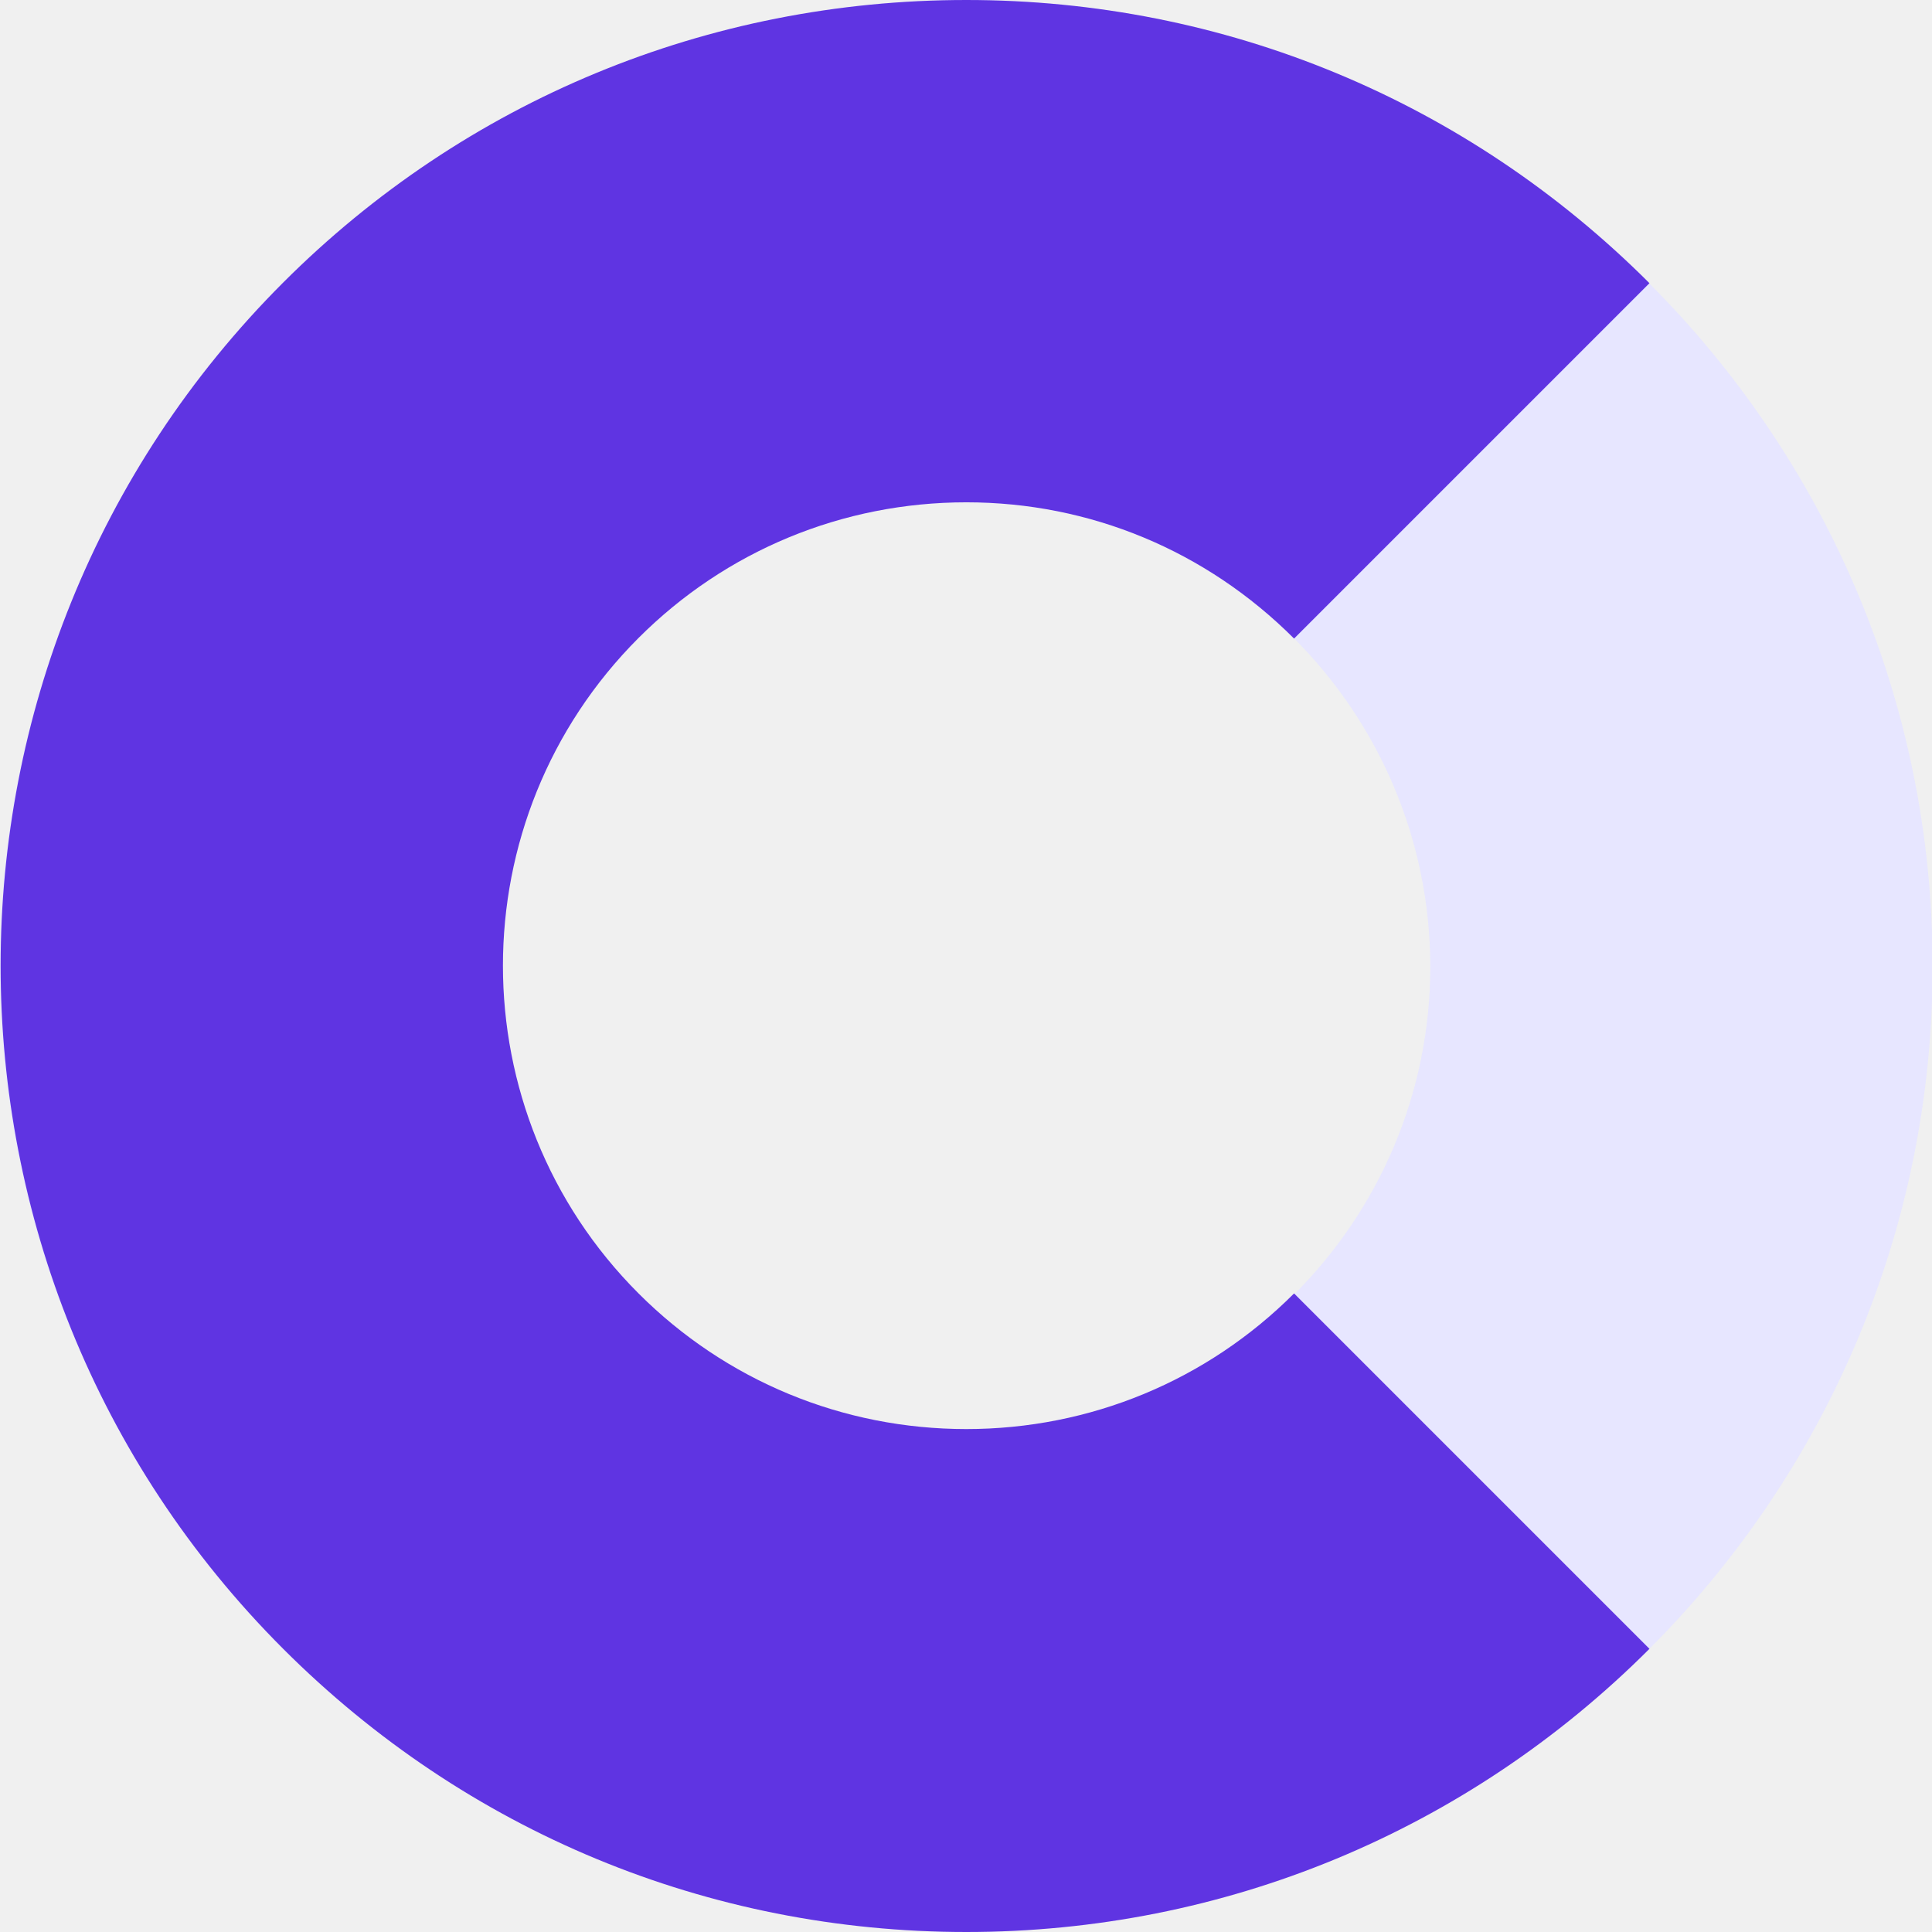
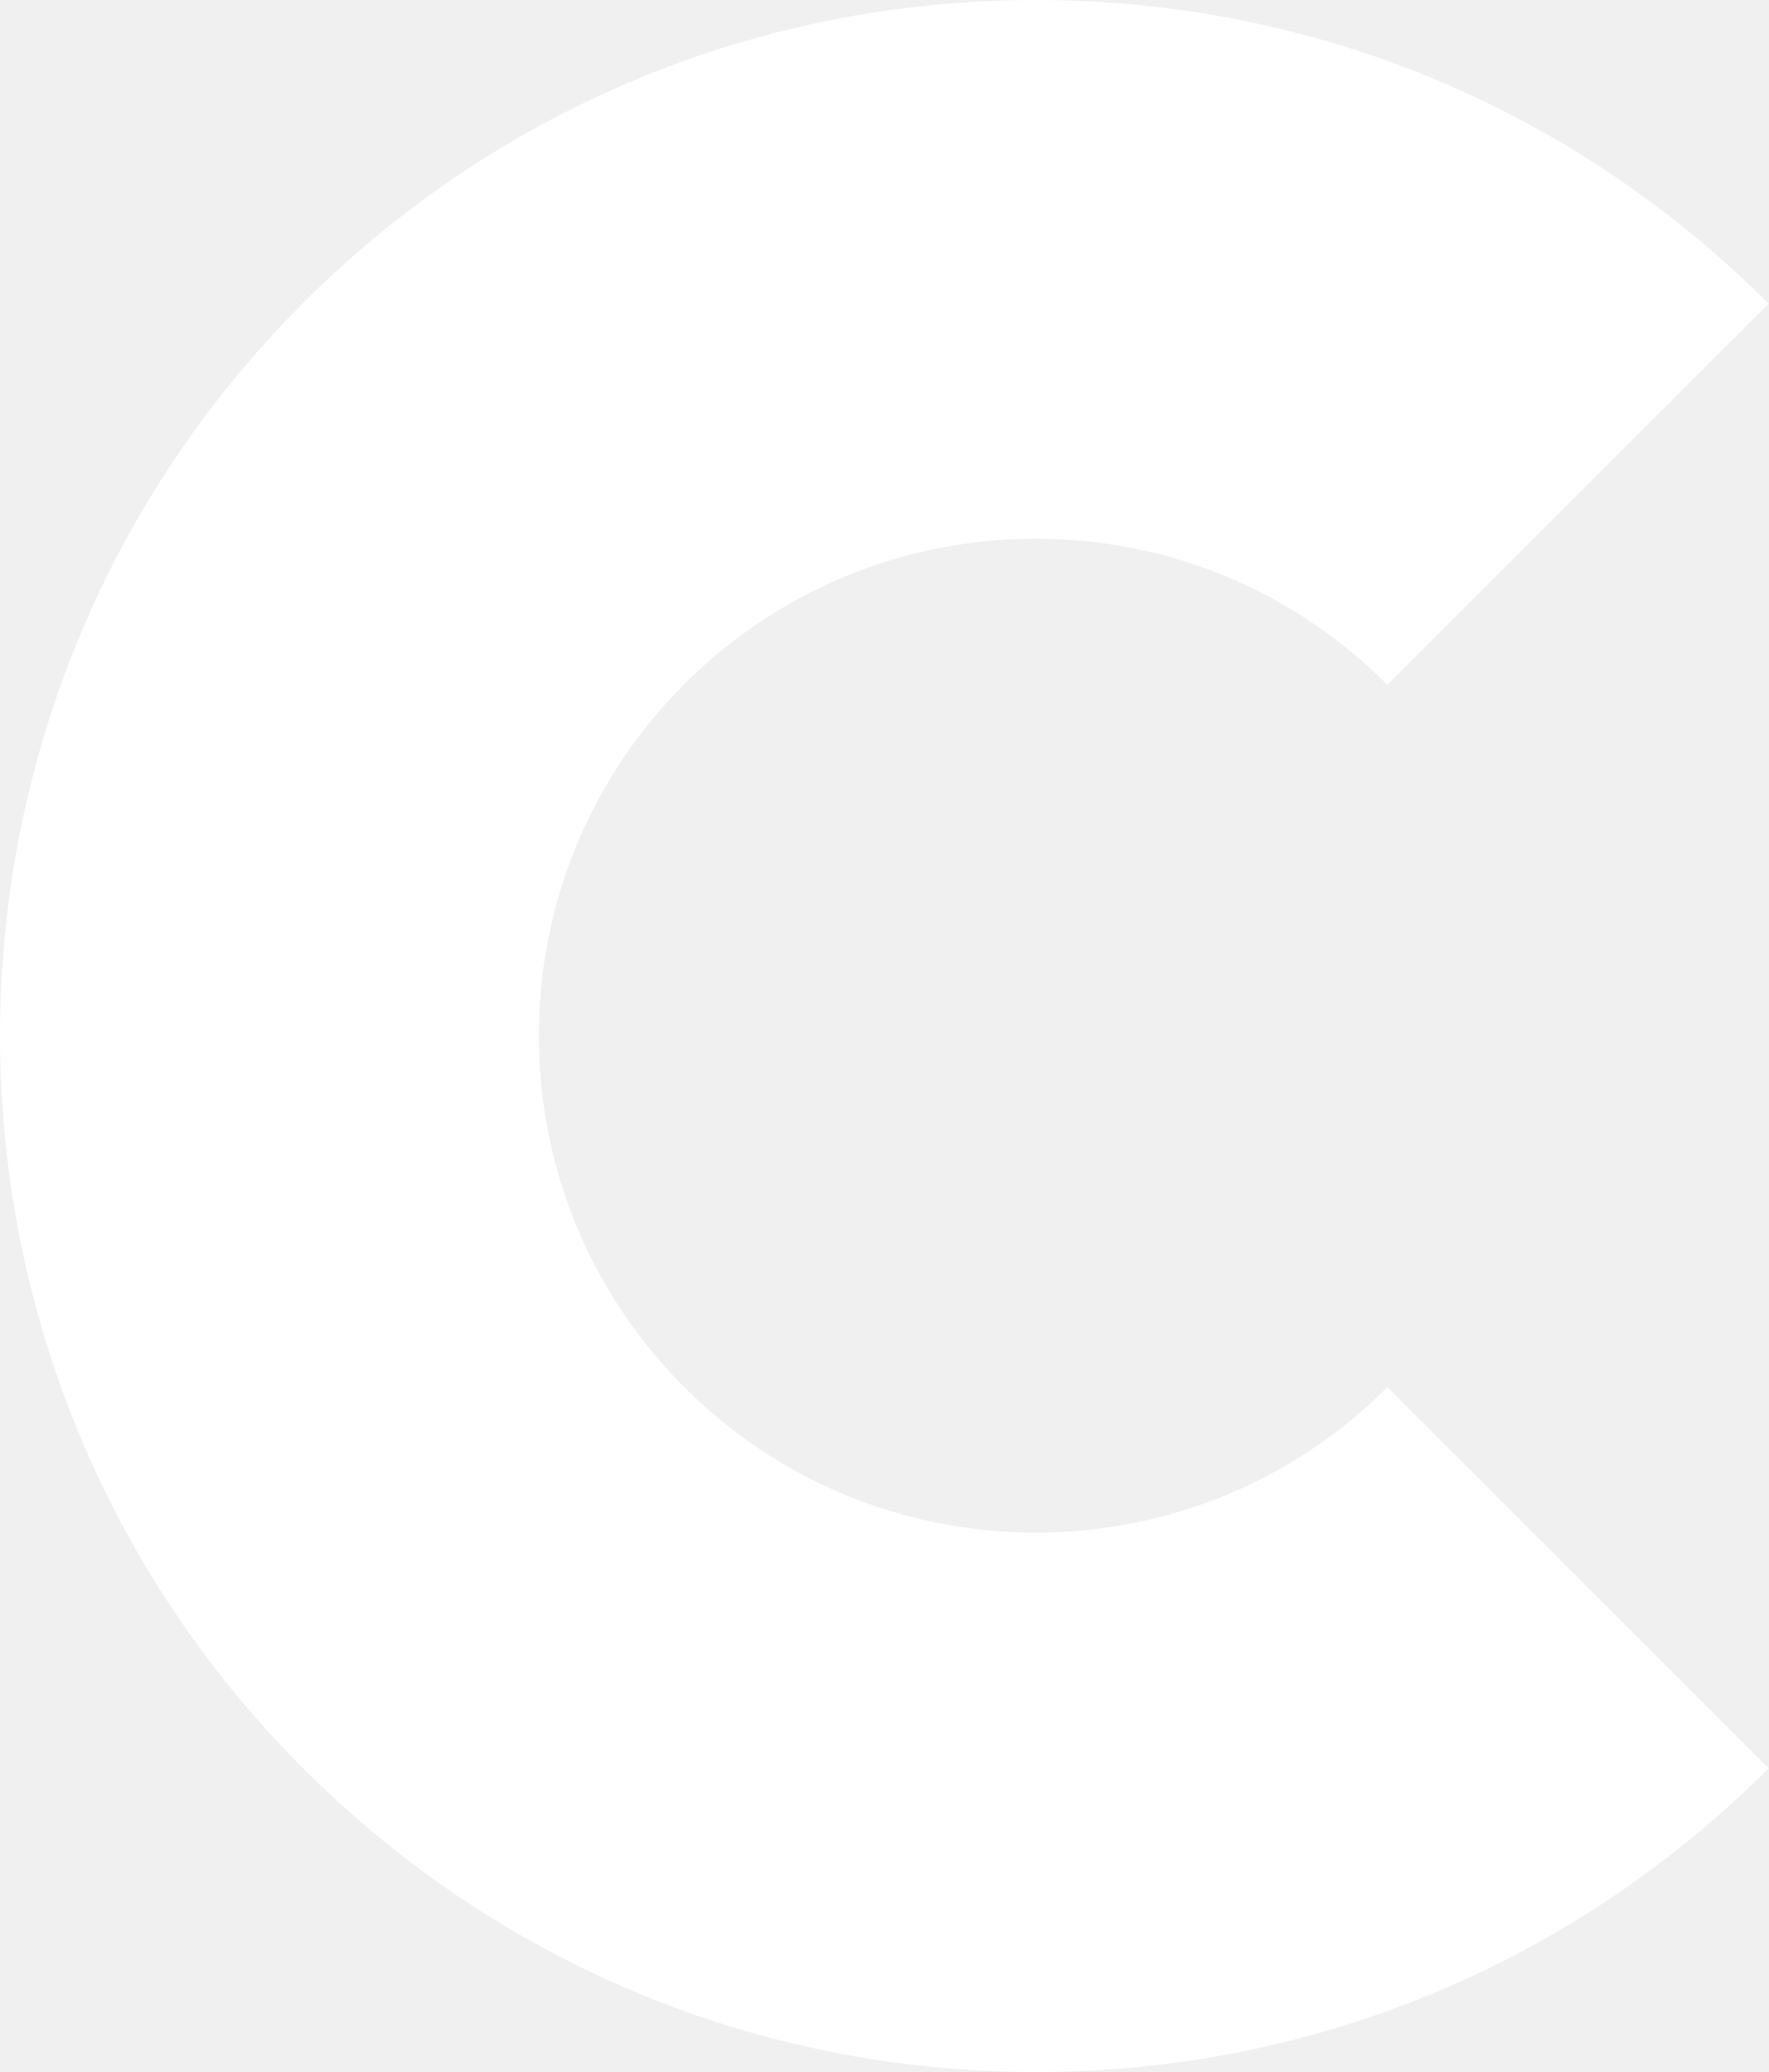
- <svg xmlns="http://www.w3.org/2000/svg" version="1.1" id="Layer_1" x="0px" y="0px" viewBox="0 0 307.7 307.7" style="enable-background:new 0 0 307.7 307.7;" xml:space="preserve">
+ <svg xmlns="http://www.w3.org/2000/svg" version="1.1" id="Layer_1" x="0px" y="0px" viewBox="0 0 262.6 307.7" style="enable-background:new 0 0 262.6 307.7;" xml:space="preserve">
  <style type="text/css">
- 	.st0{fill:#E7E6FF;}
- 	.st1{fill:#5F34E2;}
+ 	.st0{fill:#FFFFFF;}
</style>
  <g>
-     <path class="st0" d="M153.9,307.7C69,307.7,0,238.7,0,153.9S69,0,153.9,0c84.8,0,153.9,69,153.9,153.9S238.7,307.7,153.9,307.7z    M153.9,80C113.1,80,80,113.1,80,153.9c0,40.7,33.1,73.9,73.9,73.9c40.7,0,73.9-33.1,73.9-73.9C227.7,113.1,194.6,80,153.9,80z" />
-     <path class="st1" d="M153.9,307.7c-41.1,0-79.7-16-108.8-45.1c-60-60-60-157.6,0-217.6C74.1,16,112.8,0,153.9,0   c41.1,0,79.7,16,108.8,45.1l-56.6,56.6C192.1,87.7,173.6,80,153.9,80s-38.3,7.7-52.2,21.6c-28.8,28.8-28.8,75.6,0,104.4   c13.9,13.9,32.5,21.6,52.2,21.6s38.3-7.7,52.2-21.6l56.6,56.6C233.6,291.7,194.9,307.7,153.9,307.7z" />
+     <path class="st0" d="M153.8,307.7c-41.1,0-79.7-16-108.8-45.1C-15,202.6-15,105,45,45C74,16,112.7,0,153.8,0s79.7,16,108.8,45.1   L206,101.7c-14-14-32.5-21.7-52.2-21.7s-38.3,7.7-52.2,21.6c-28.8,28.8-28.8,75.6,0,104.4c13.9,13.9,32.5,21.6,52.2,21.6   s38.3-7.7,52.2-21.6l56.6,56.6C233.5,291.7,194.8,307.7,153.8,307.7z" />
  </g>
</svg>
